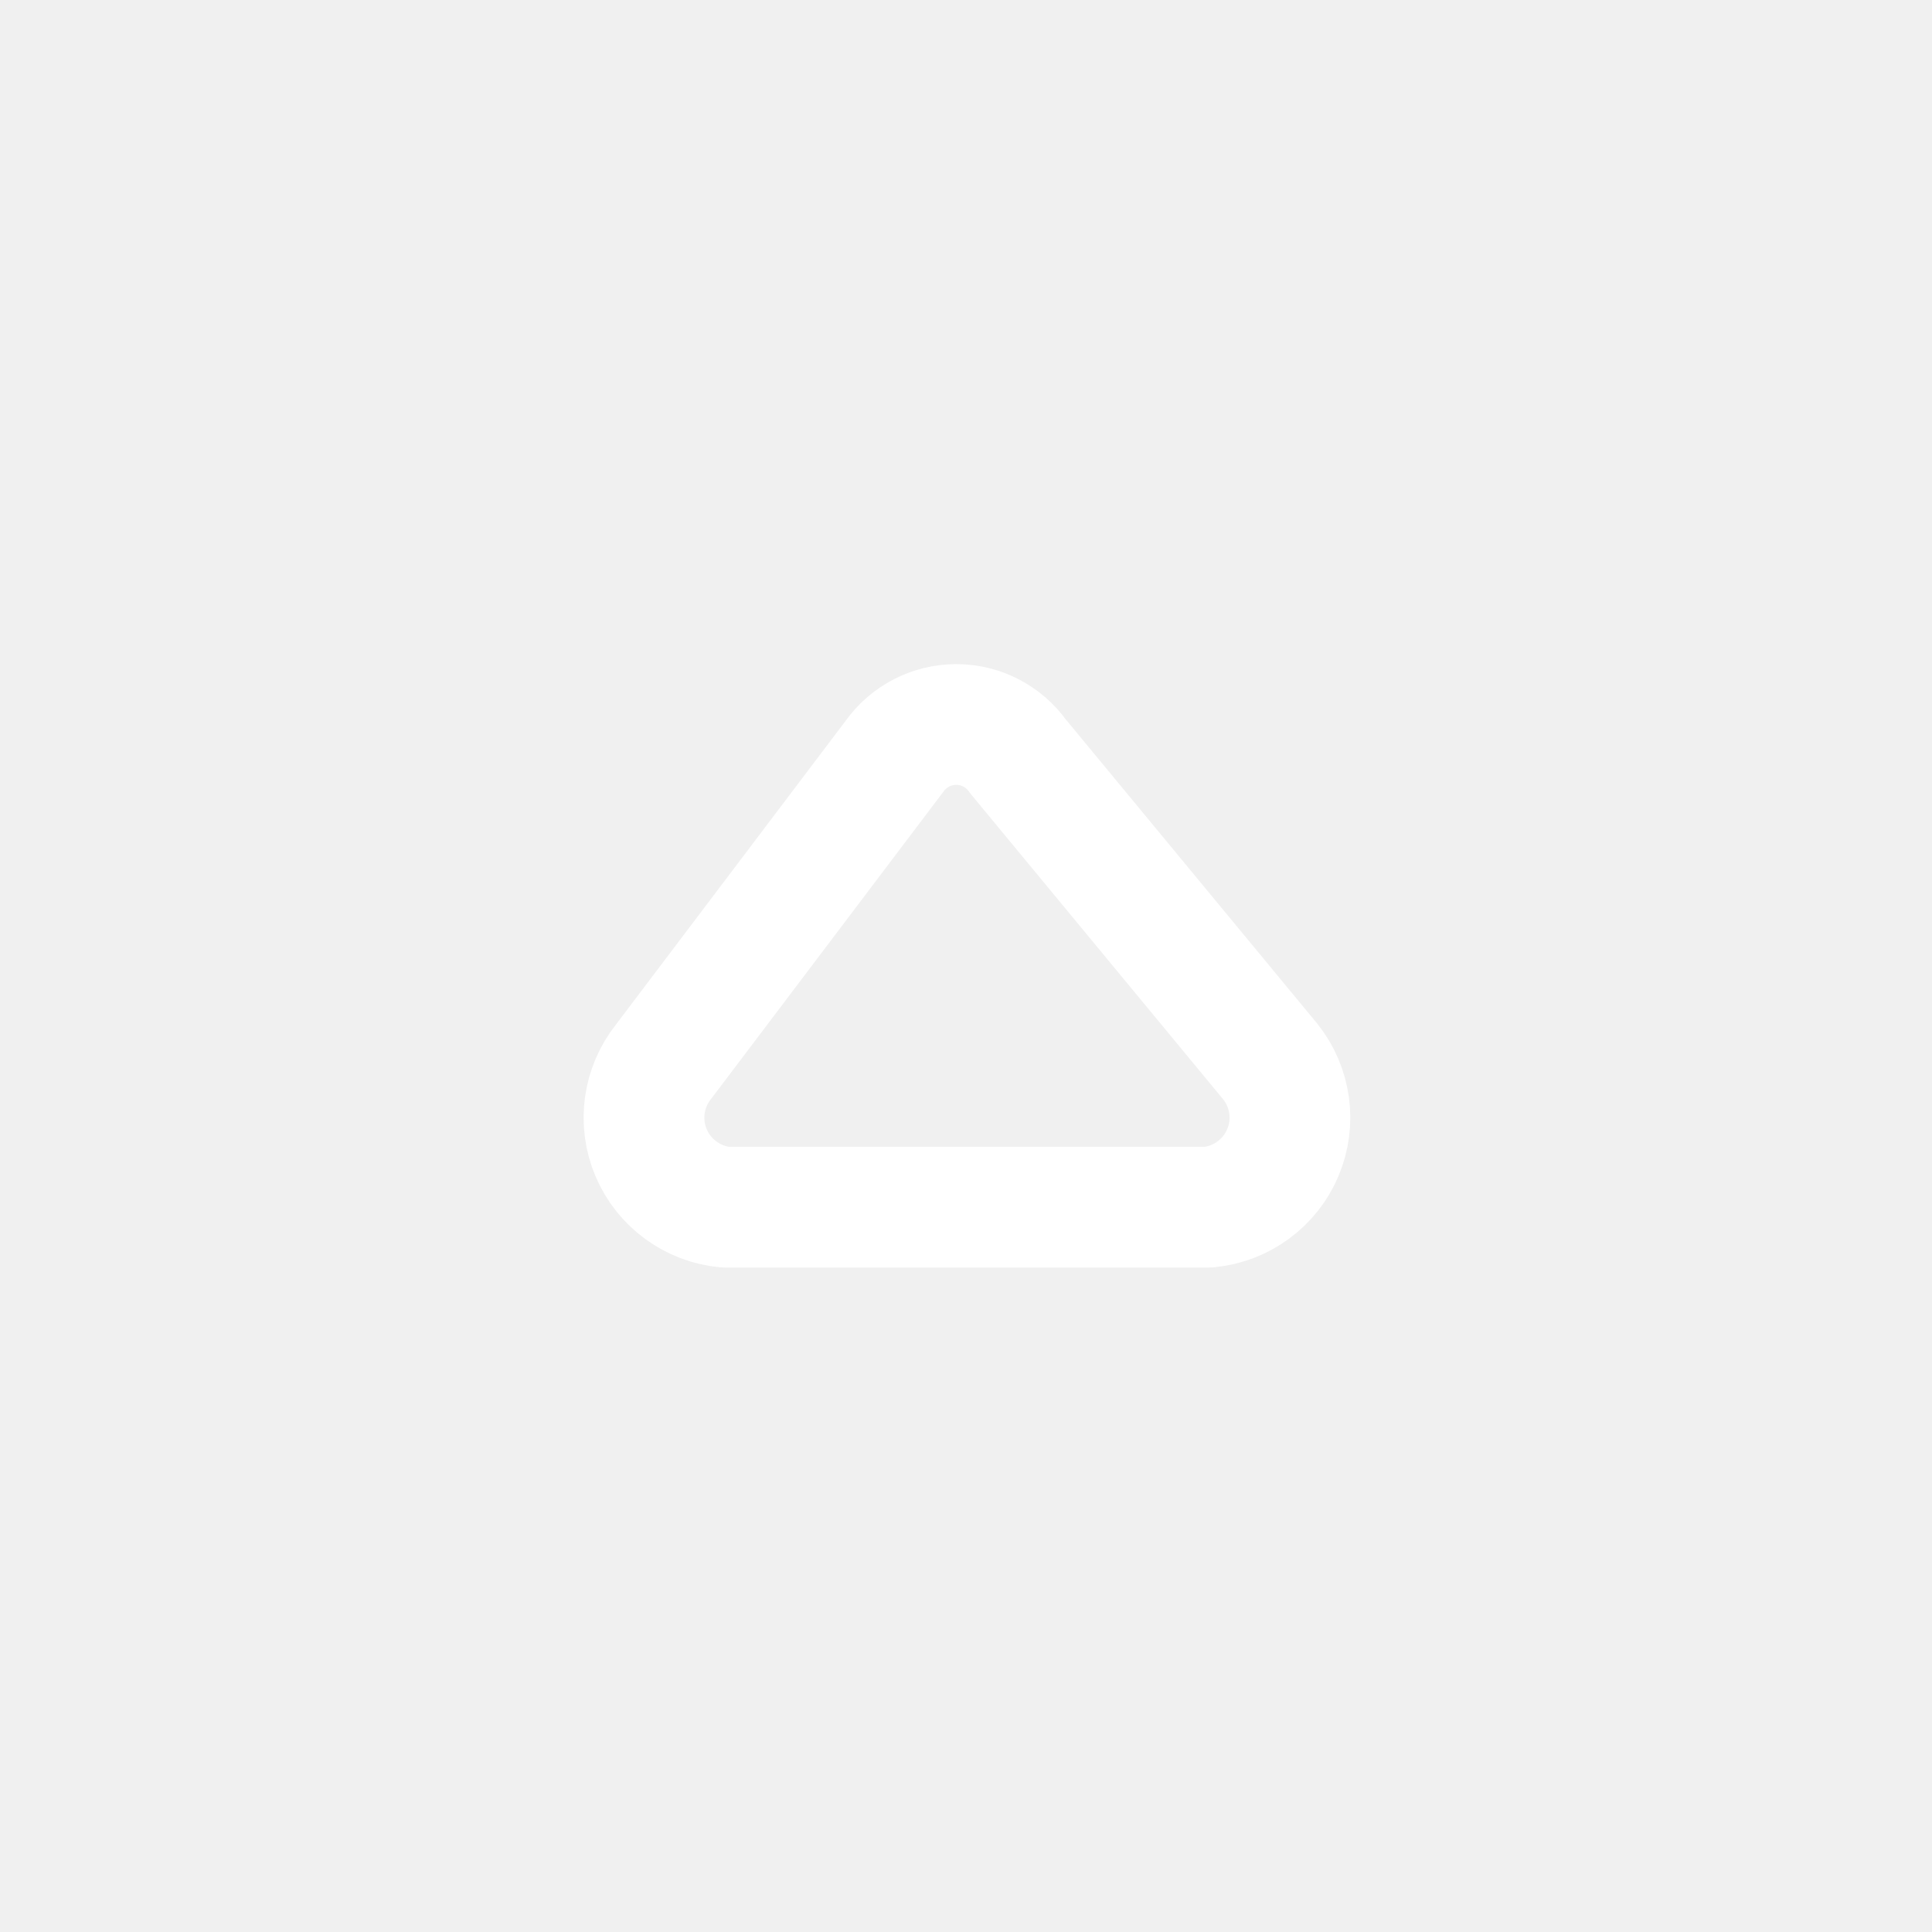
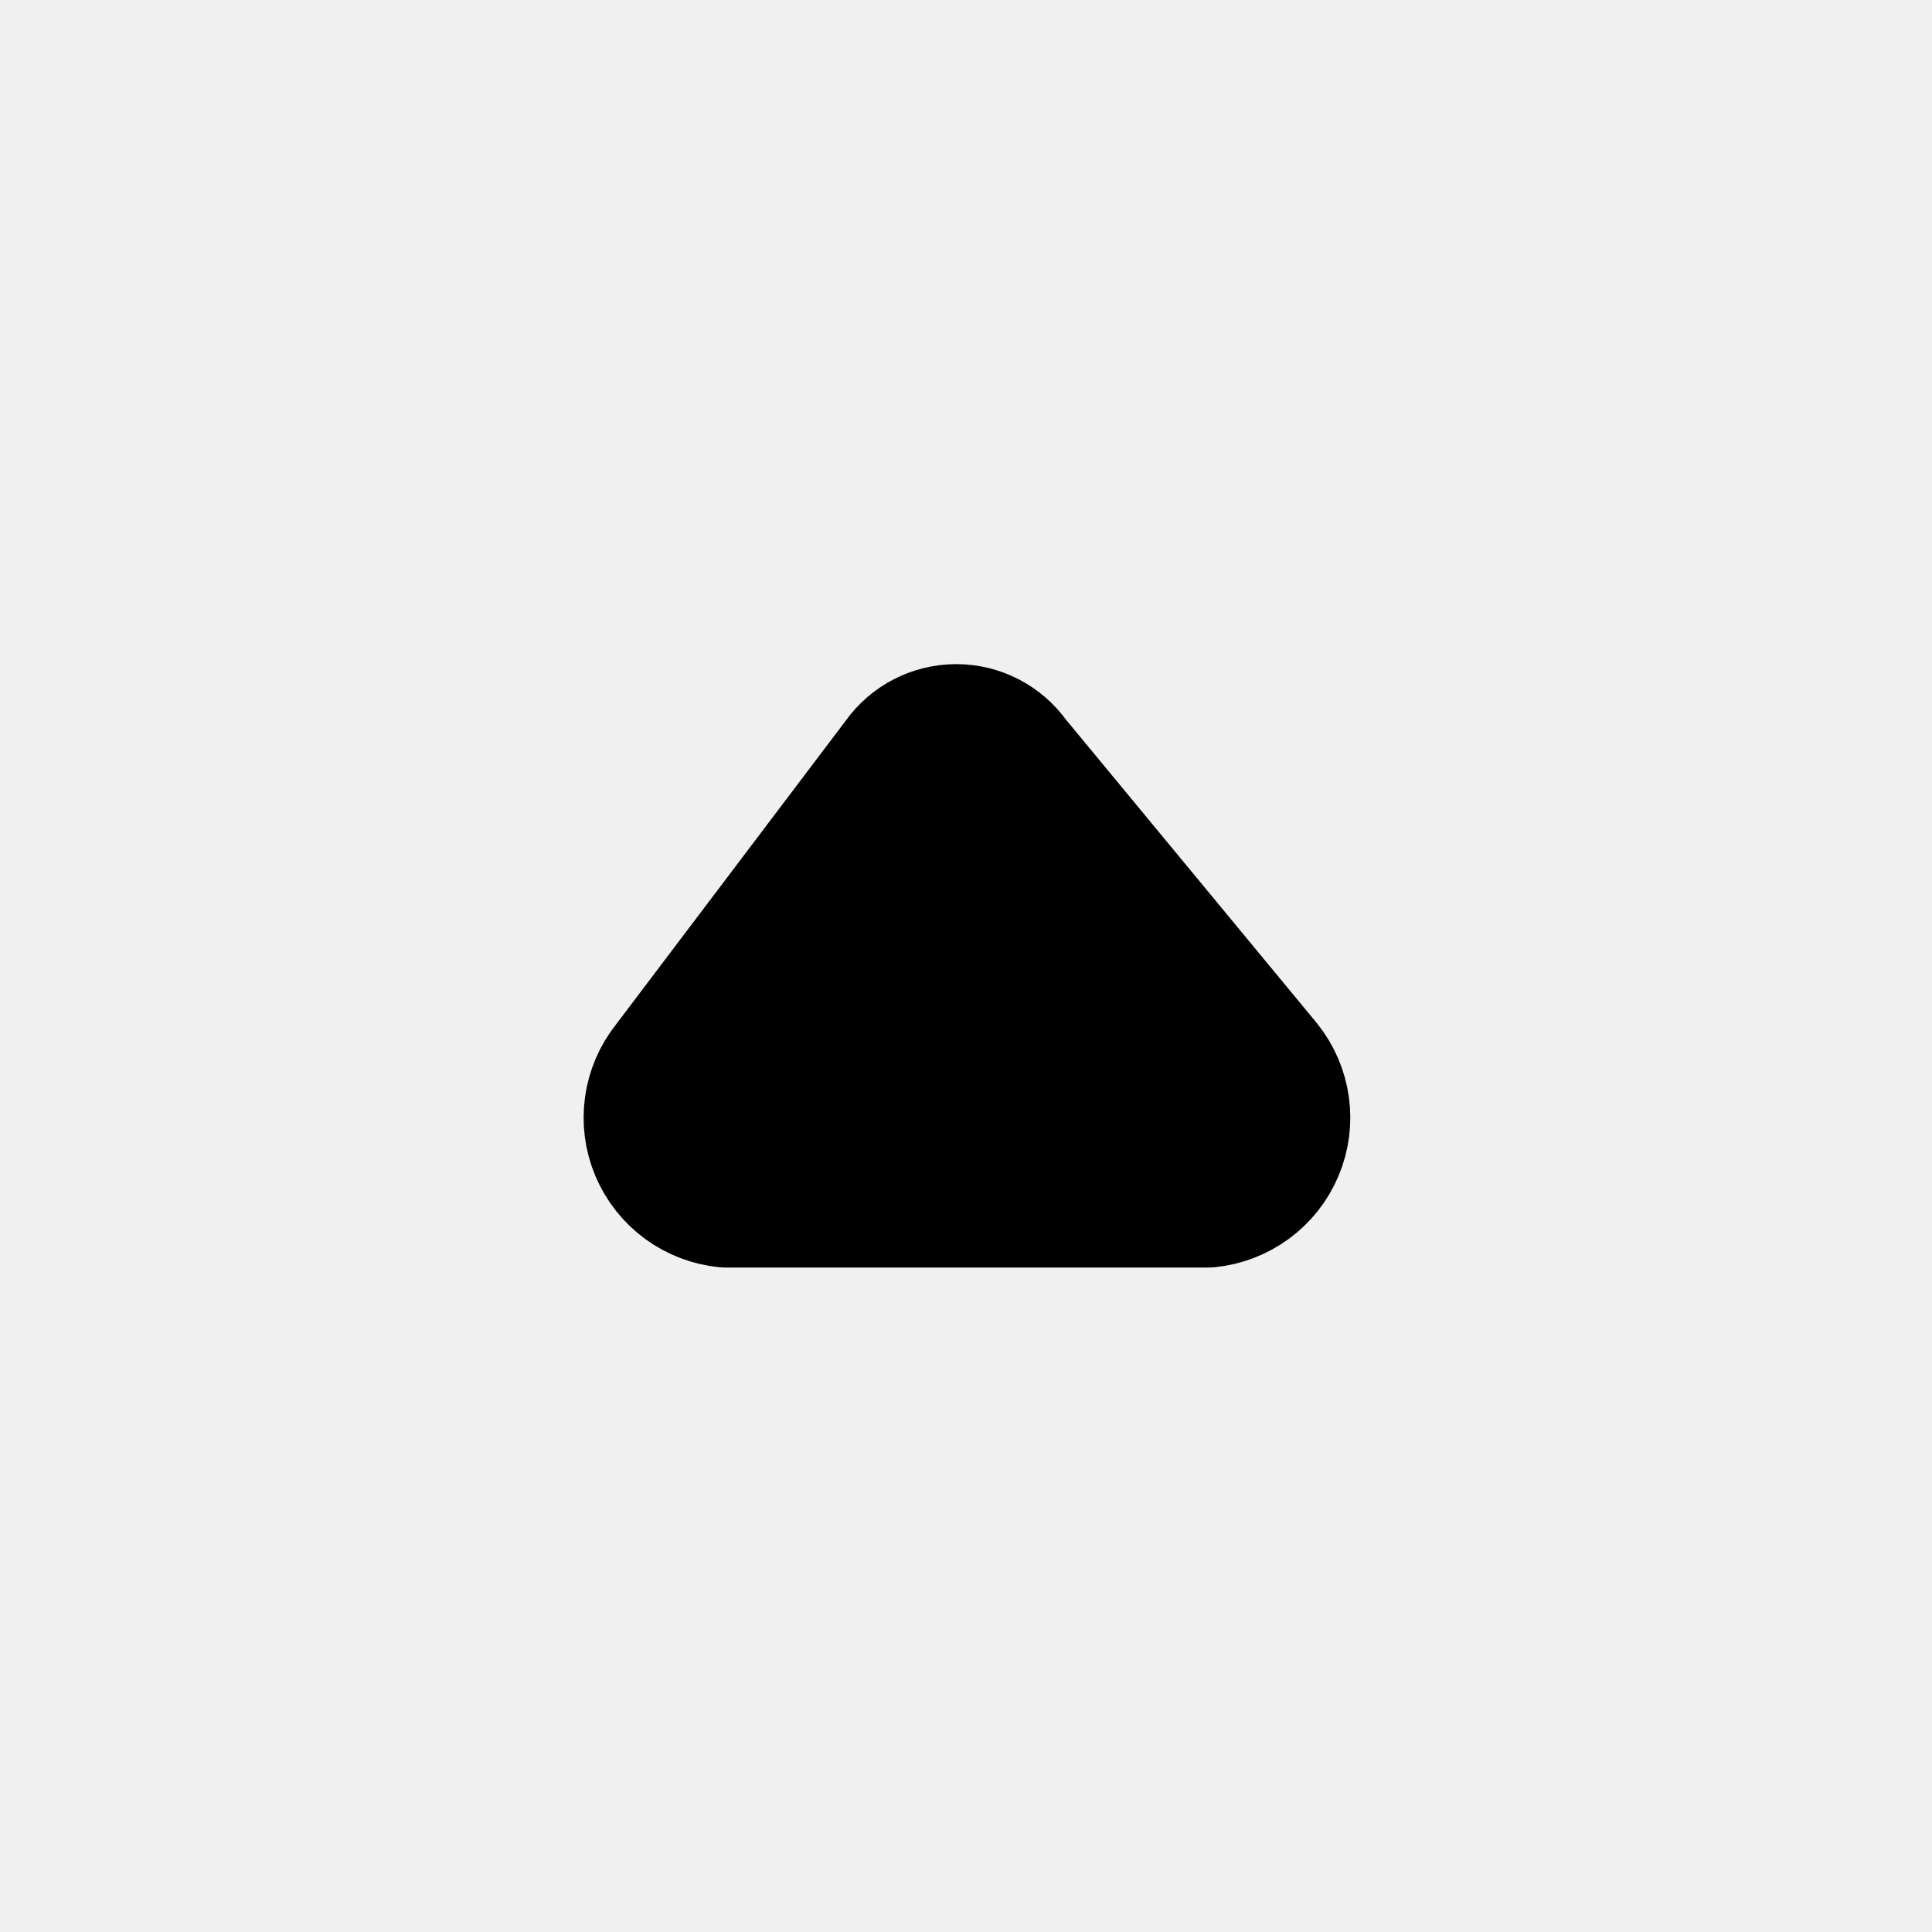
- <svg xmlns="http://www.w3.org/2000/svg" width="800px" height="800px" viewBox="0 0 24 24" fill="none">
-   <path fill-rule="evenodd" clip-rule="evenodd" d="M8.245 13.186L11.111 9.396C11.288 9.147 11.574 9 11.879 9C12.183 9 12.469 9.147 12.646 9.396L15.779 13.186C16.035 13.506 16.096 13.942 15.935 14.32C15.775 14.698 15.42 14.957 15.011 14.996H9.011C8.603 14.957 8.248 14.697 8.088 14.319C7.928 13.941 7.989 13.506 8.245 13.186Z" stroke="#FFFFFF" stroke-width="1.5" stroke-linecap="round" stroke-linejoin="round" />
+ <svg xmlns="http://www.w3.org/2000/svg" width="800px" height="800px" viewBox="0 0 24 24">
+   <path d="M8.245 13.186L11.111 9.396C11.288 9.147 11.574 9 11.879 9C12.183 9 12.469 9.147 12.646 9.396L15.779 13.186C16.035 13.506 16.096 13.942 15.935 14.32C15.775 14.698 15.42 14.957 15.011 14.996H9.011C8.603 14.957 8.248 14.697 8.088 14.319C7.928 13.941 7.989 13.506 8.245 13.186Z" stroke="currentColor" stroke-width="1.5" stroke-linecap="round" stroke-linejoin="round" />
</svg>
